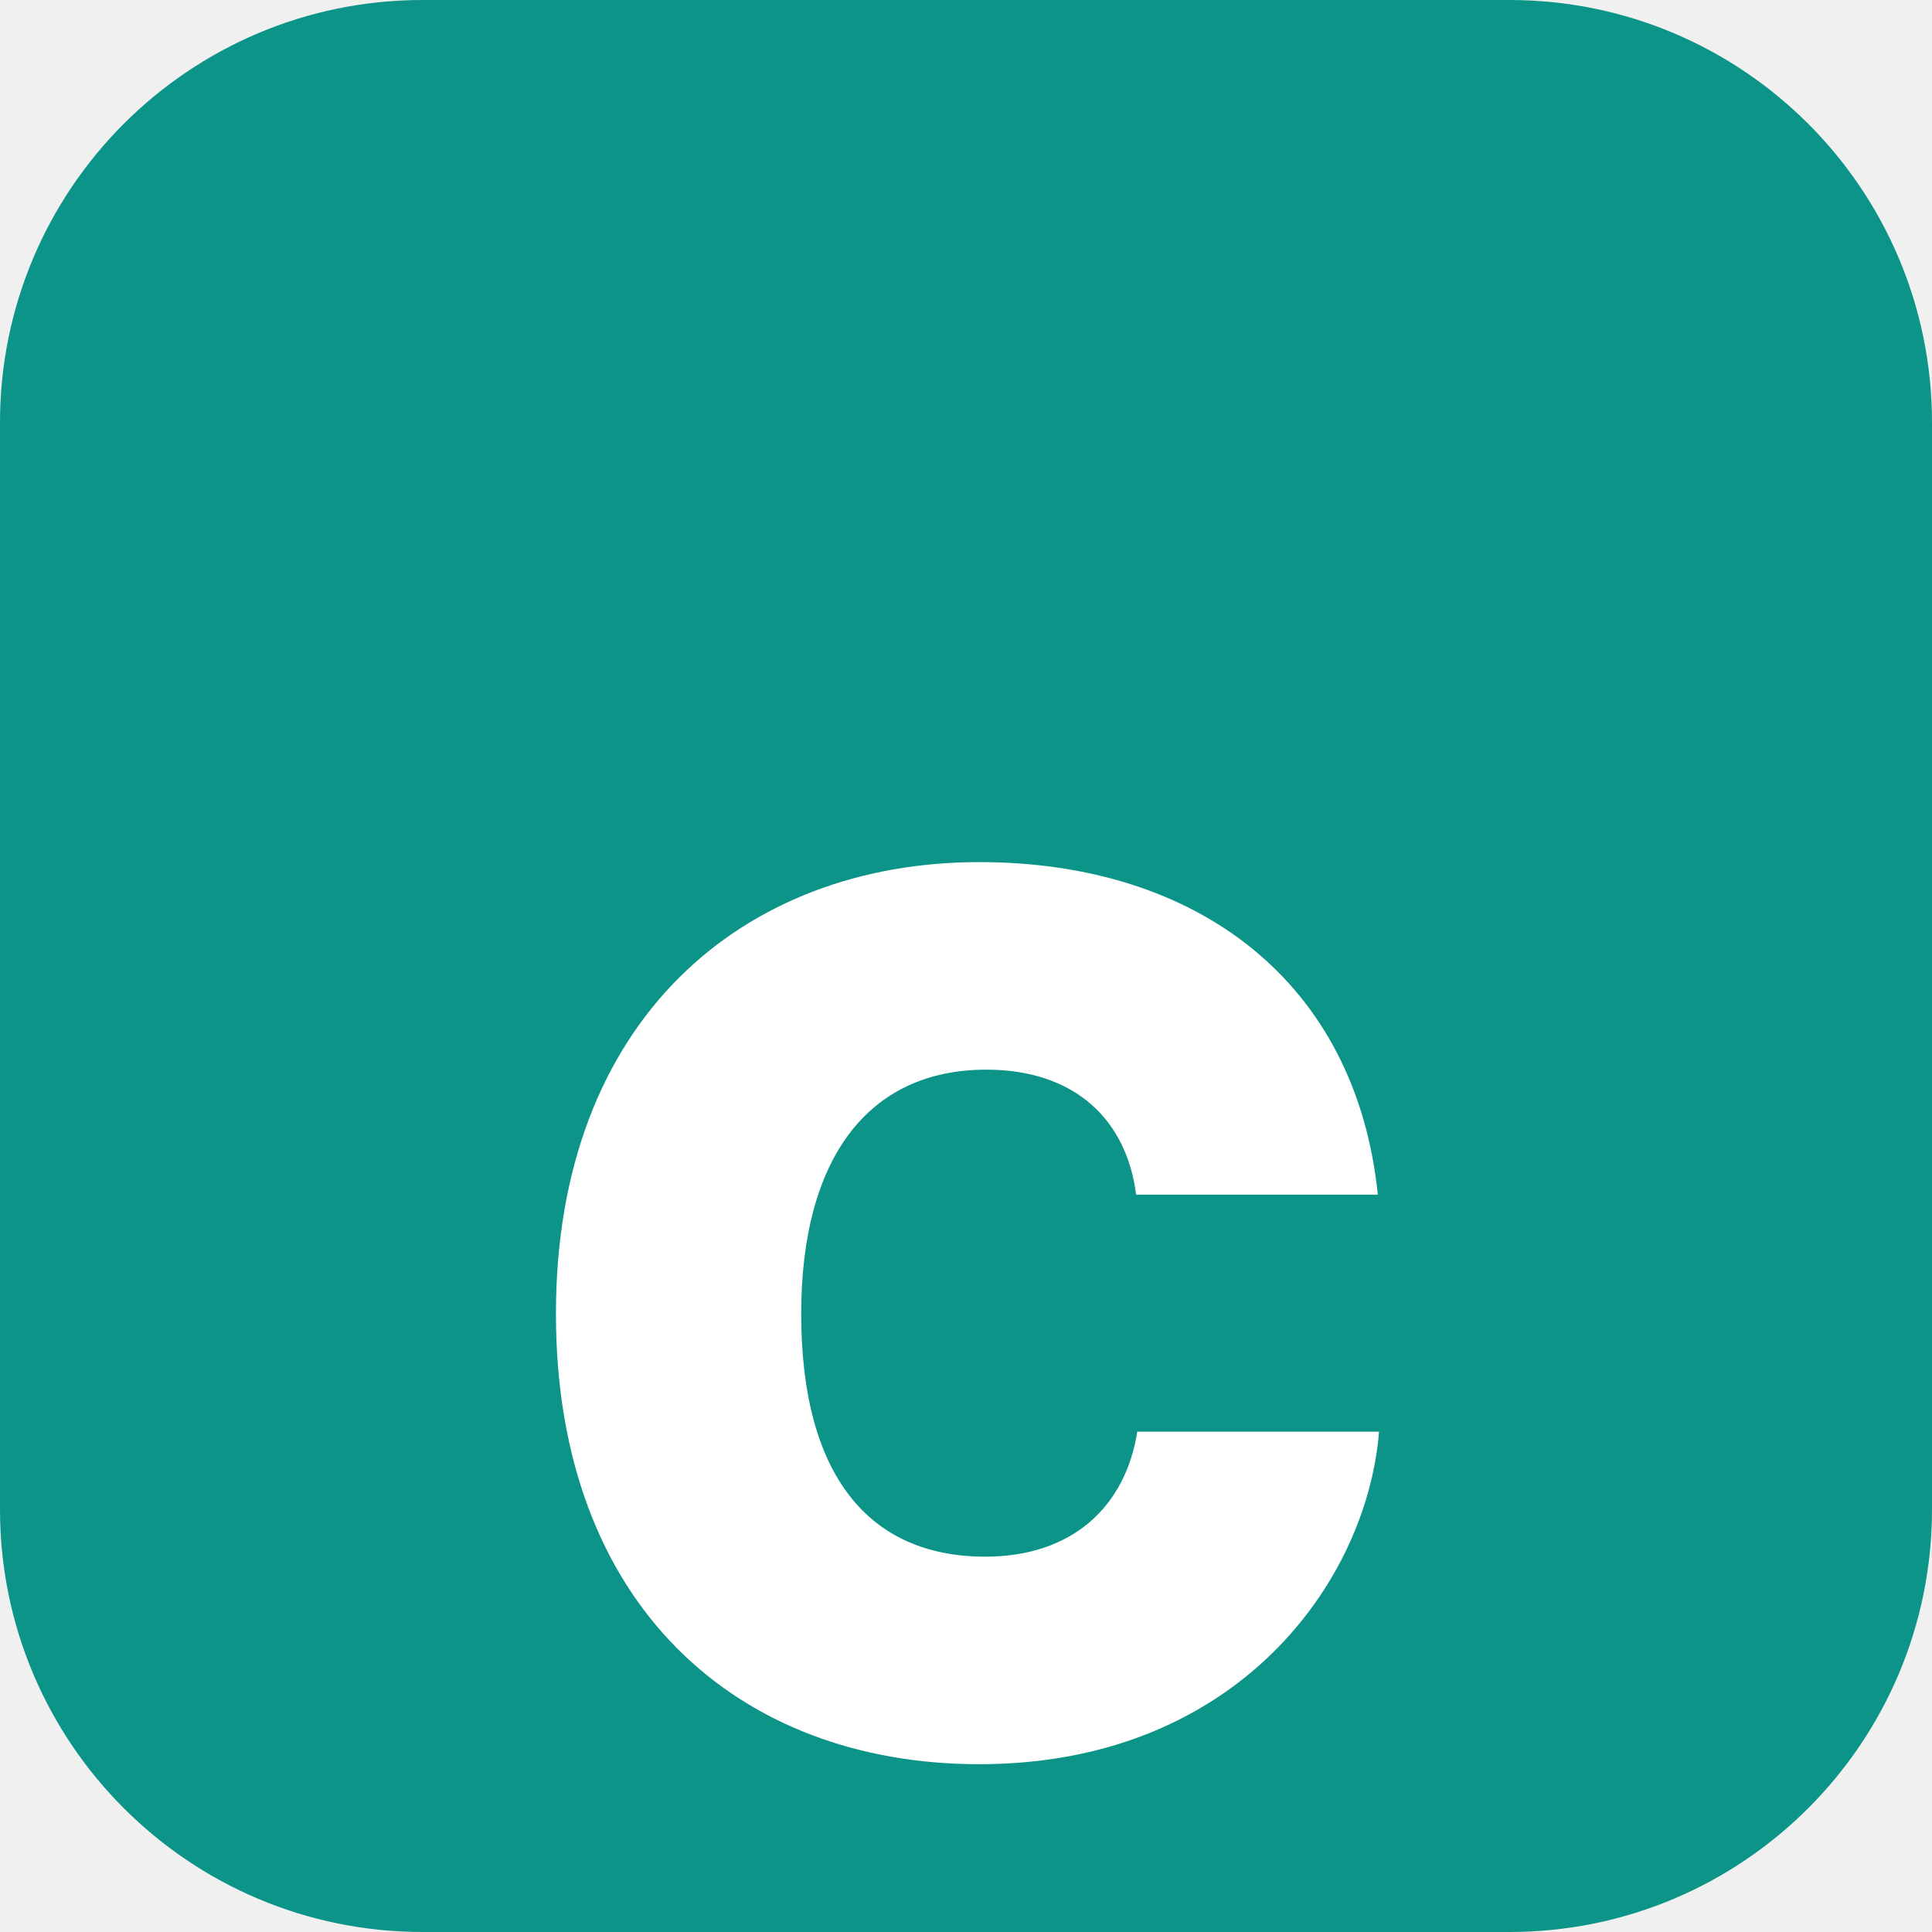
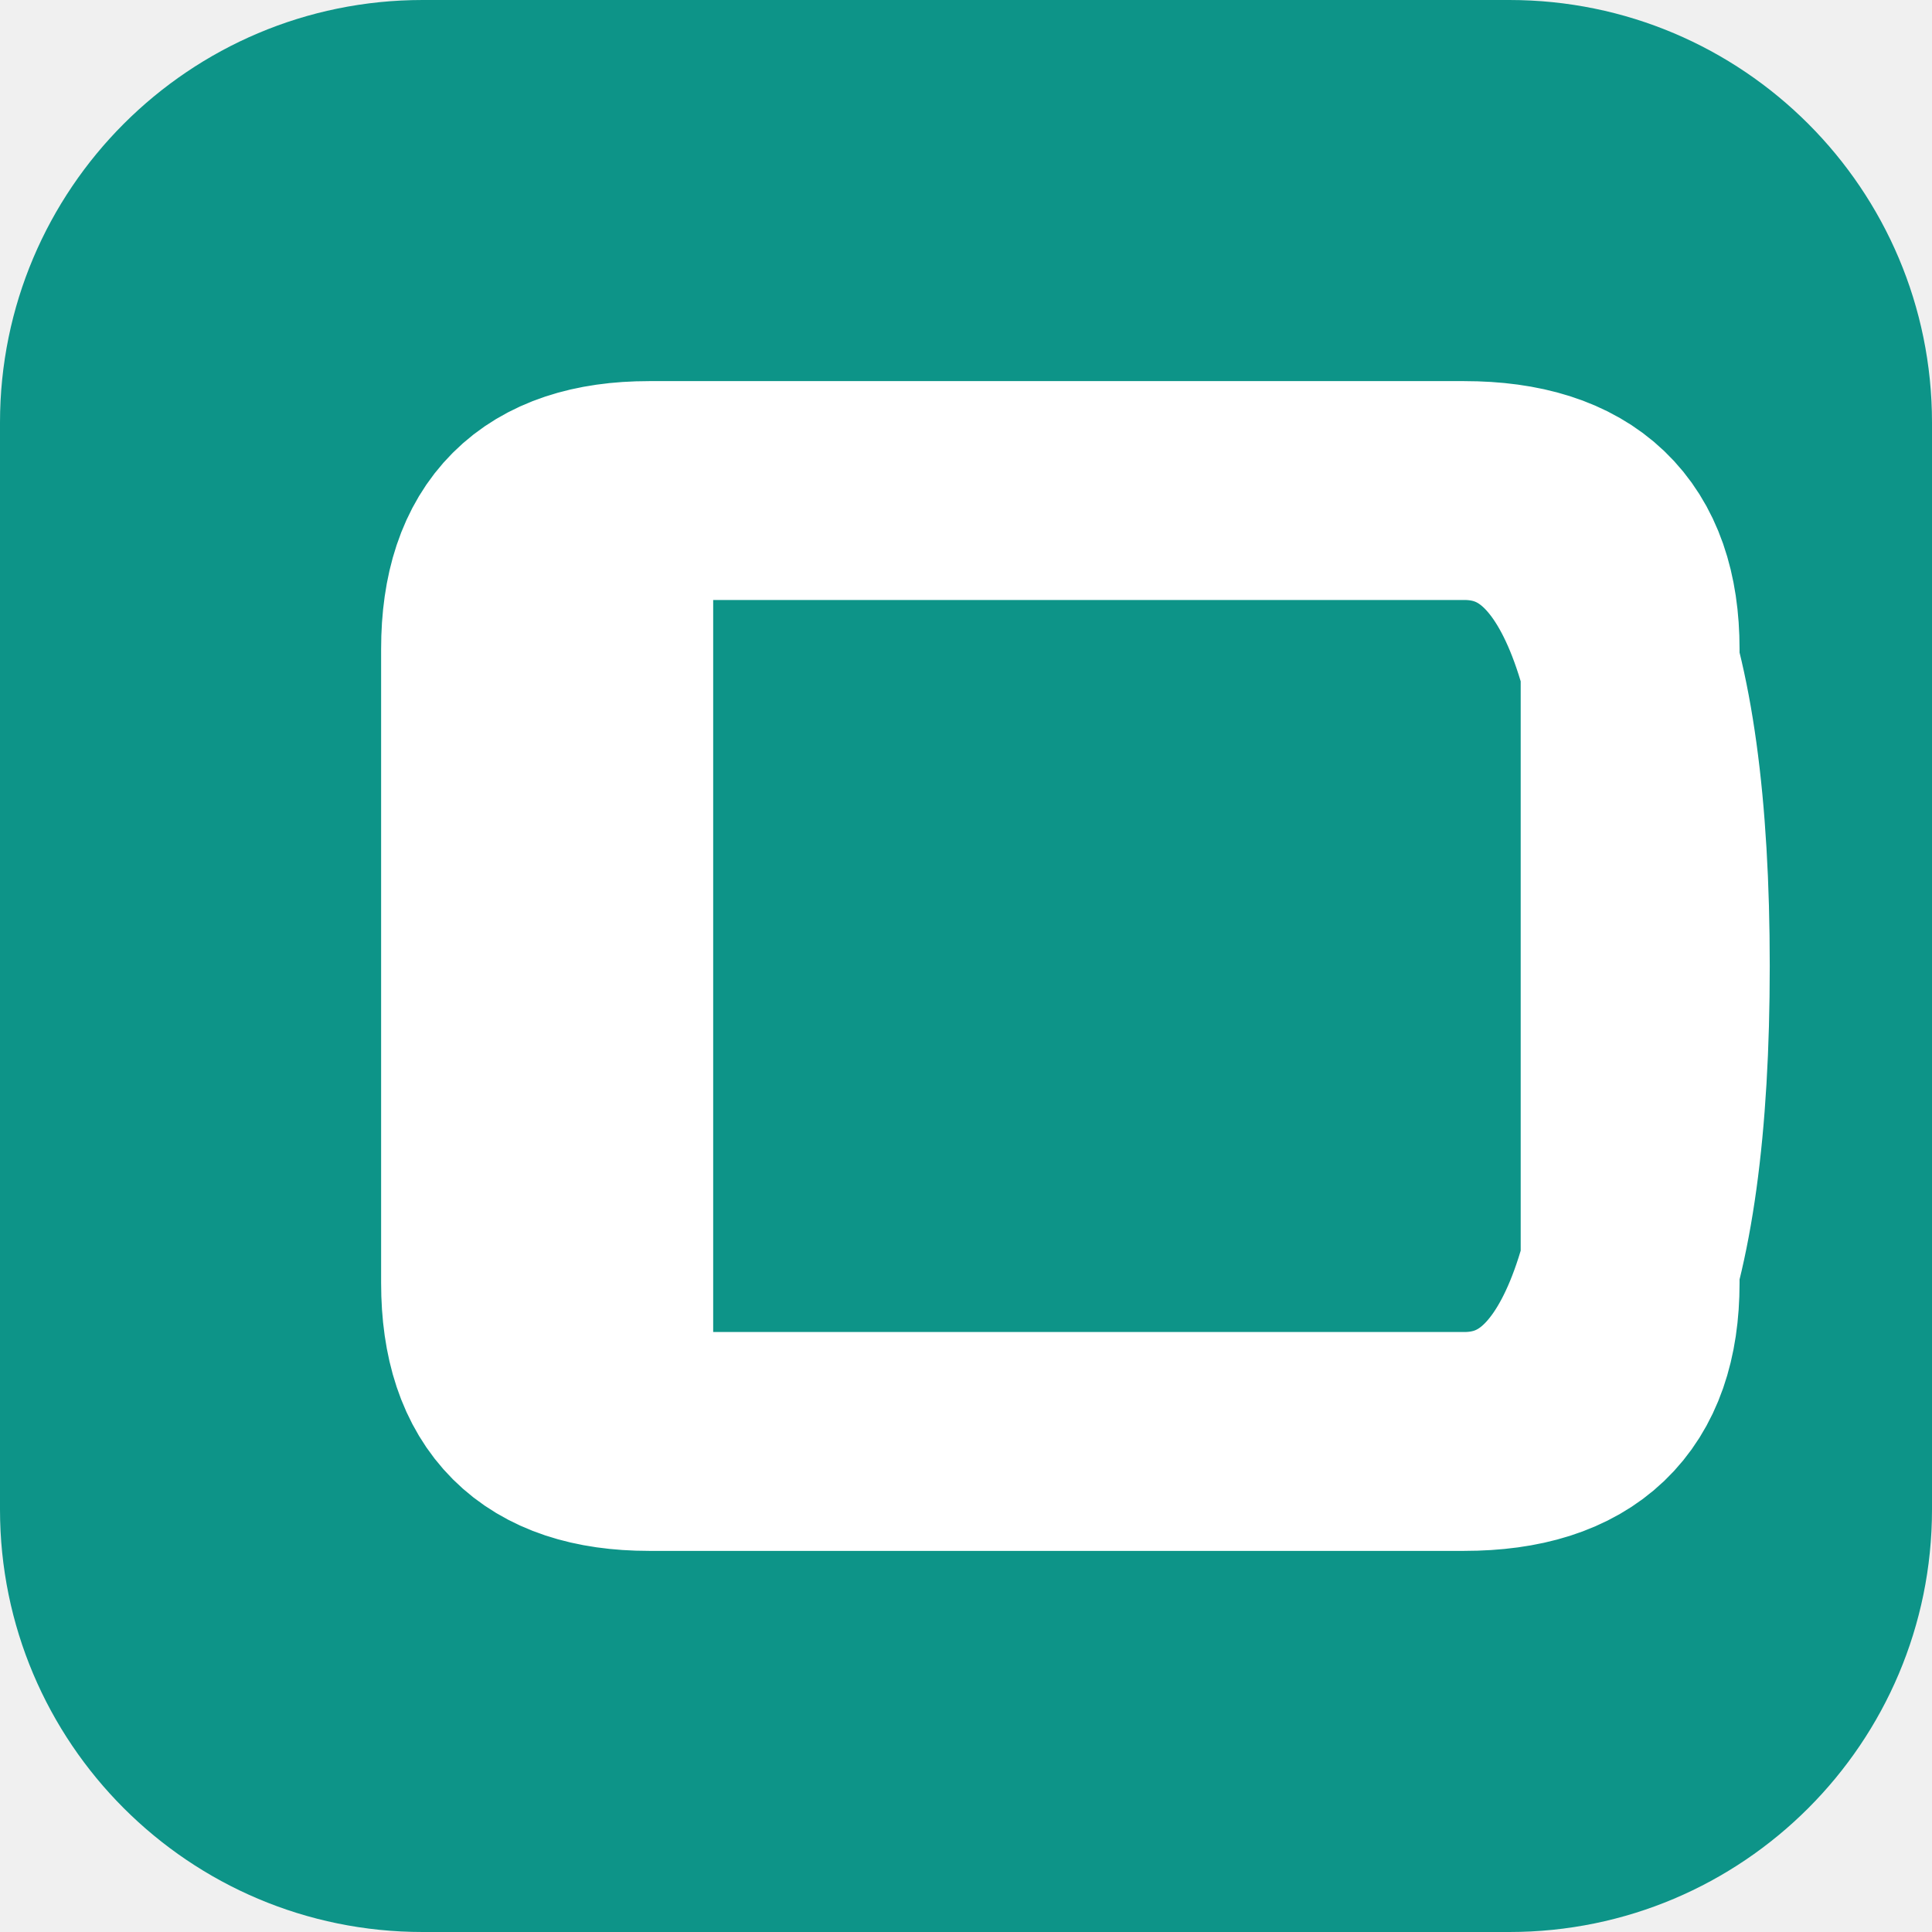
<svg xmlns="http://www.w3.org/2000/svg" viewBox="0 0 512 512" width="512" height="512">
  <rect width="512" height="512" rx="112" fill="#0d9488" />
-   <text x="256" y="348" text-anchor="middle" dominant-baseline="central" font-family="-apple-system, BlinkMacSystemFont, 'Segoe UI', system-ui, sans-serif" font-size="320" font-weight="900" fill="white" letter-spacing="0">C</text>
+   <path d="M 388 130 Q 440 130 440 256 Q 440 382 388 382 L 172 382 Q 130 382 130 340 L 130 172 Q 130 130 172 130 L 388 130 M 388 130 L 172 130 Q 160 130 160 142 L 160 370 Q 160 382 172 382 L 388 382 Q 432 382 432 340 L 432 172 Q 432 130 388 130" fill="none" stroke="white" stroke-width="58" stroke-linecap="round" stroke-linejoin="round" />
</svg>
